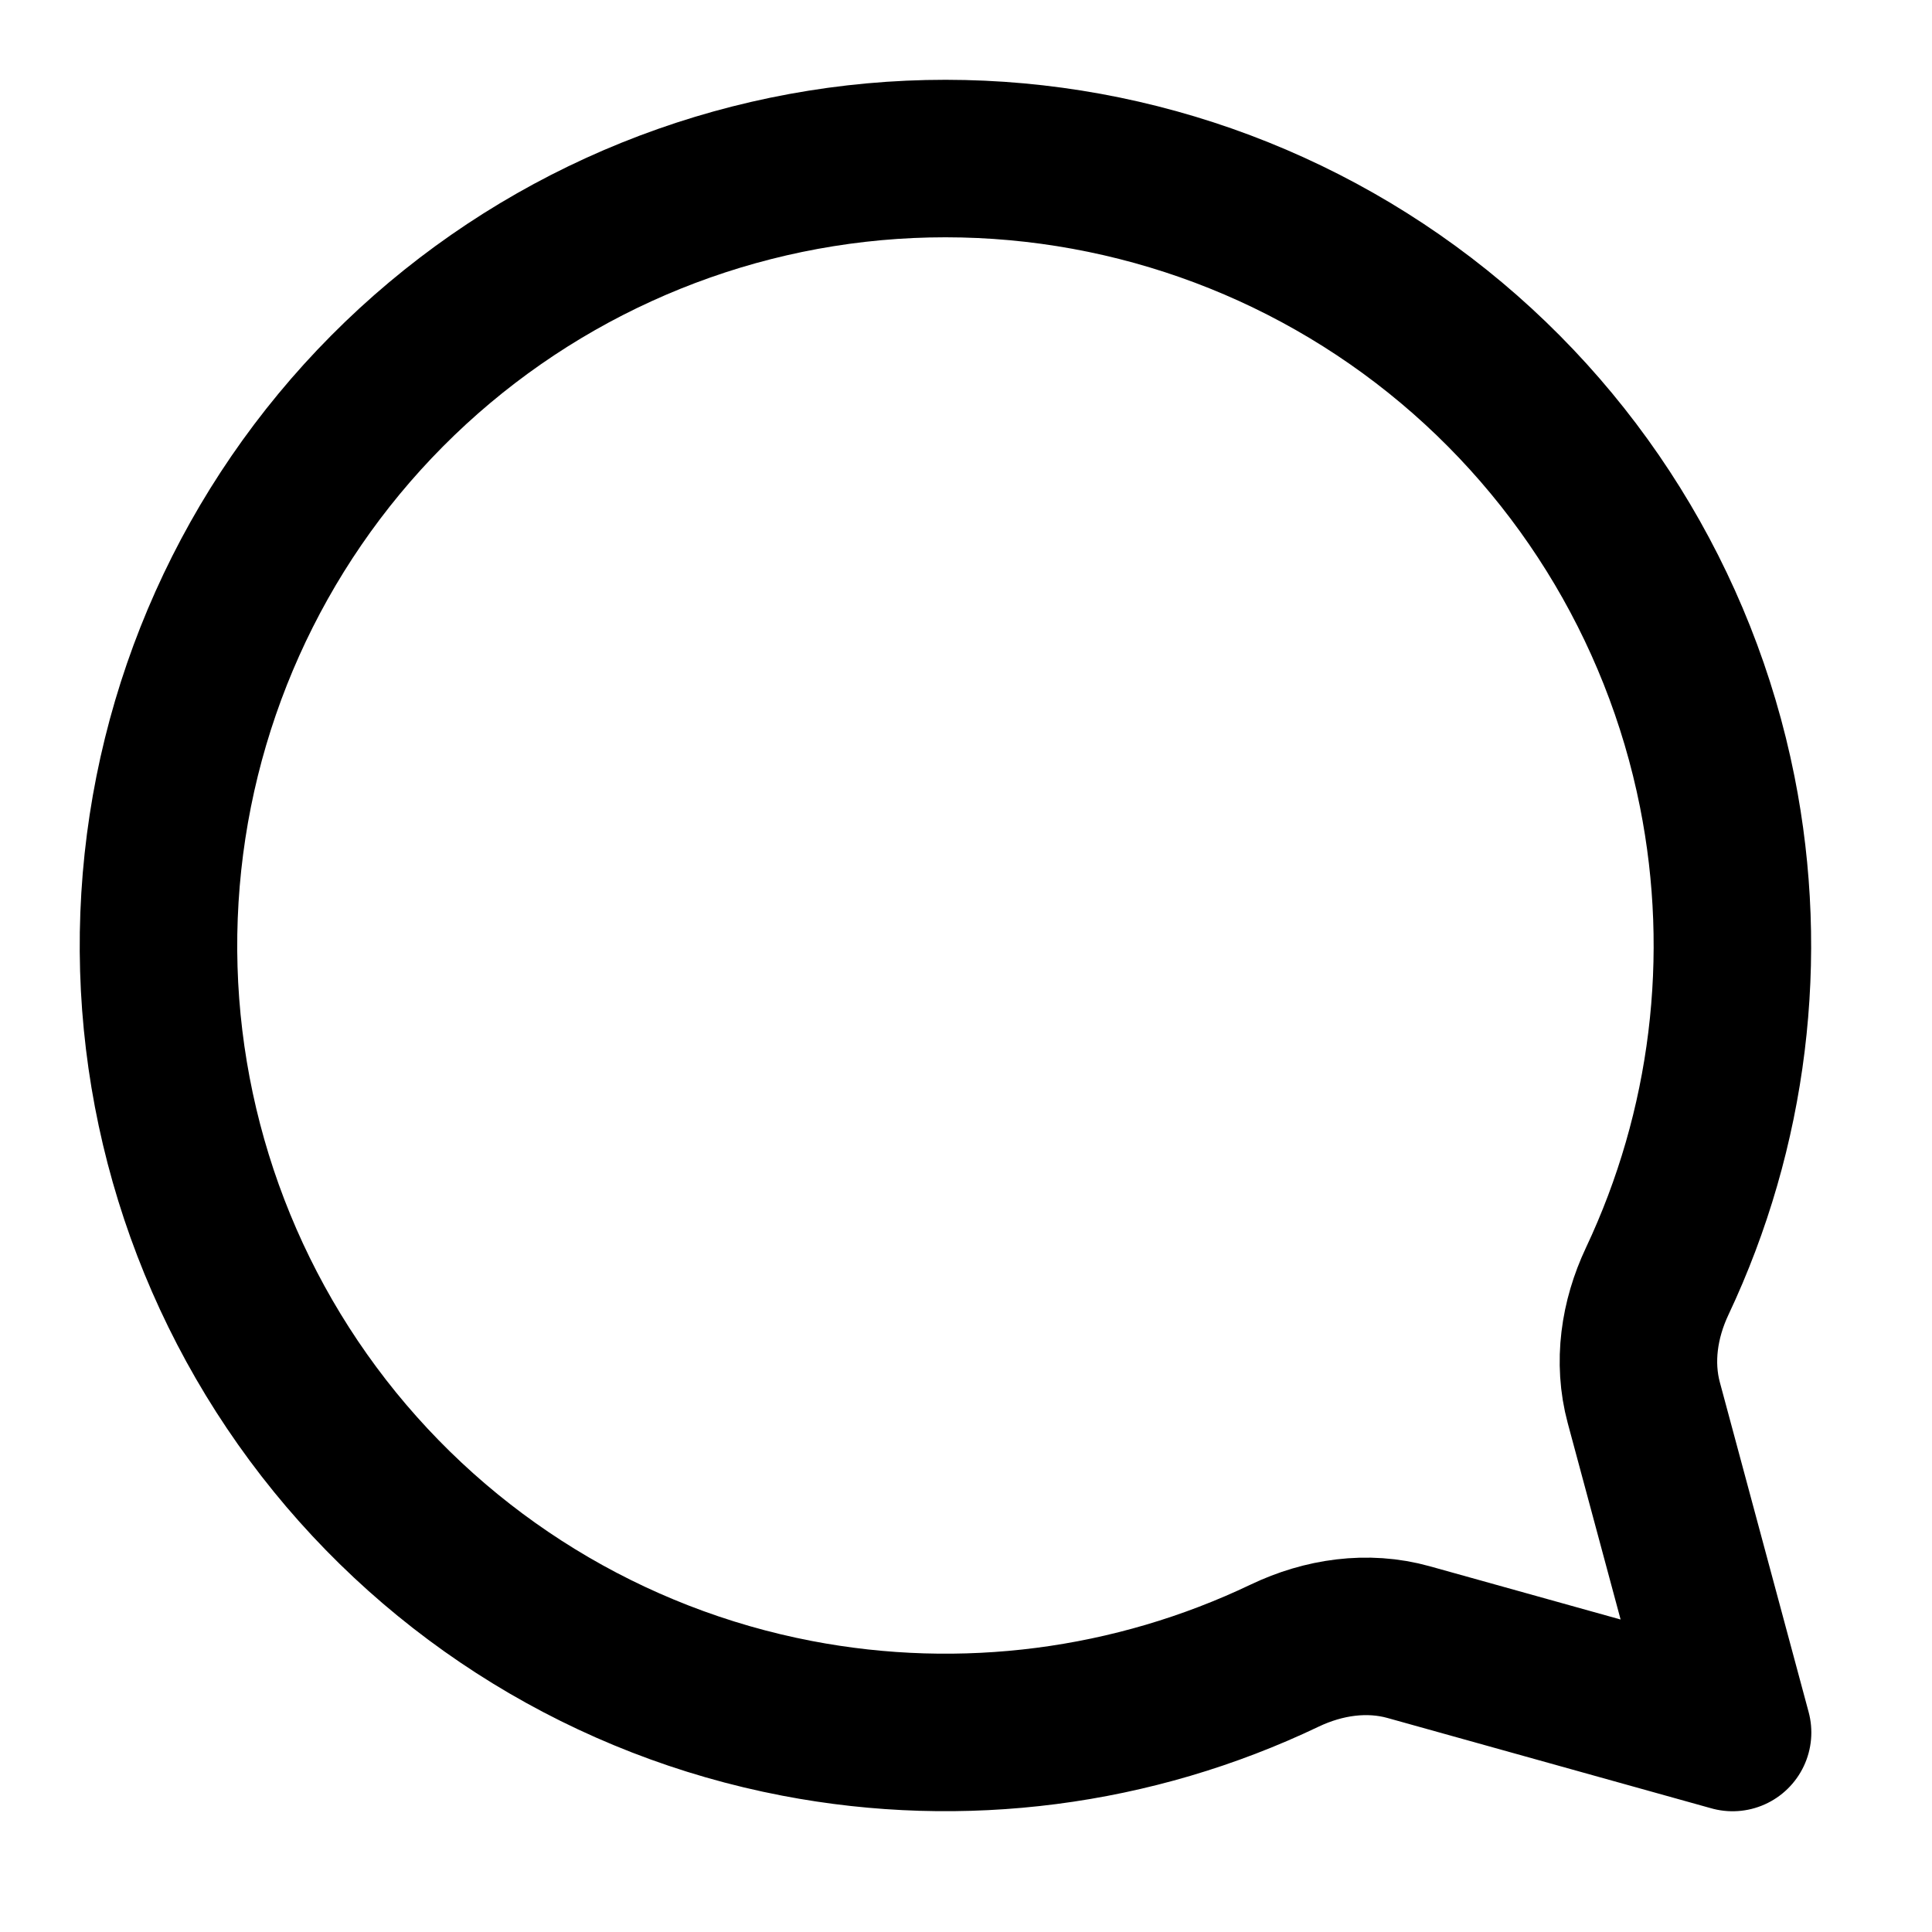
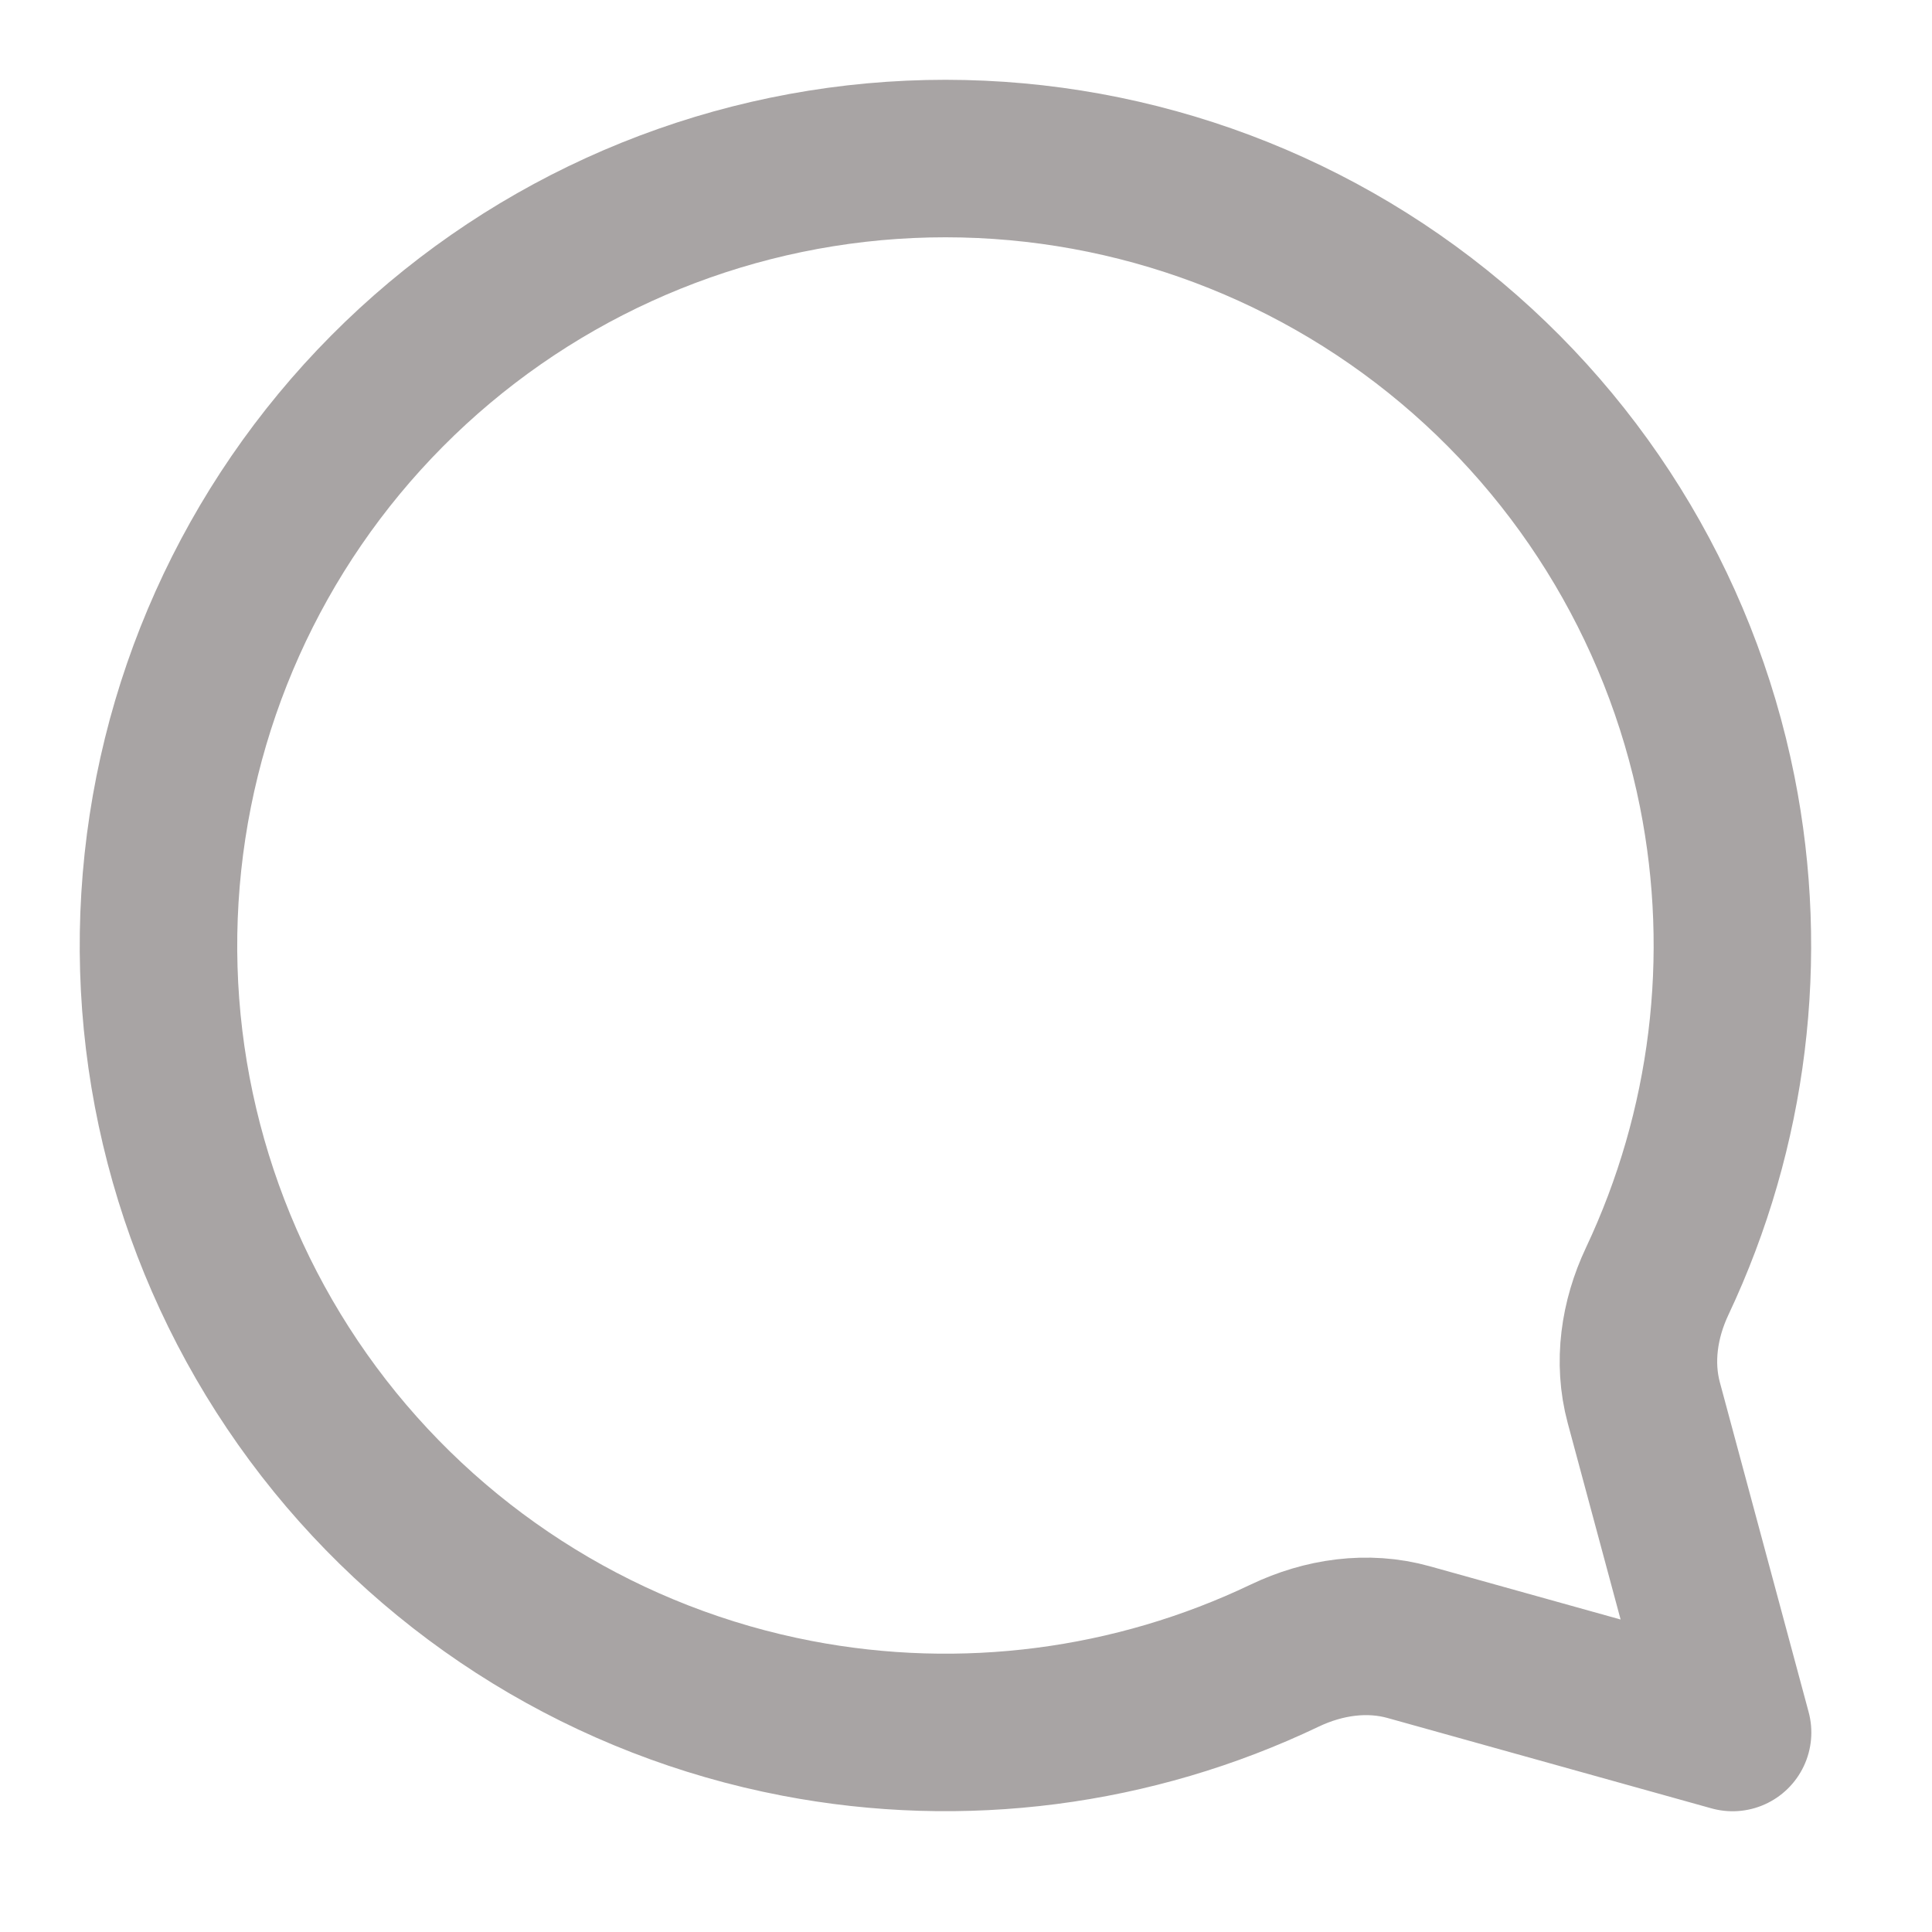
<svg xmlns="http://www.w3.org/2000/svg" width="23" height="23" viewBox="0 0 23 23" fill="none">
-   <path d="M19.569 16.699C19.439 16.216 19.515 15.706 19.728 15.254C20.582 13.444 20.837 11.4 20.443 9.424C19.998 7.192 18.755 5.198 16.948 3.815C15.14 2.432 12.89 1.755 10.619 1.909C8.349 2.064 6.212 3.04 4.608 4.655C3.004 6.27 2.043 8.413 1.904 10.685C1.765 12.957 2.459 15.202 3.854 17C5.25 18.798 7.252 20.027 9.487 20.456C11.46 20.835 13.495 20.569 15.295 19.709C15.756 19.489 16.278 19.412 16.769 19.549L20.626 20.625L19.569 16.699Z" stroke="currentColor" stroke-width="1.875" stroke-linejoin="round" />
+   <path d="M19.569 16.699C19.439 16.216 19.515 15.706 19.728 15.254C20.582 13.444 20.837 11.4 20.443 9.424C19.998 7.192 18.755 5.198 16.948 3.815C15.14 2.432 12.89 1.755 10.619 1.909C8.349 2.064 6.212 3.04 4.608 4.655C3.004 6.27 2.043 8.413 1.904 10.685C1.765 12.957 2.459 15.202 3.854 17C5.25 18.798 7.252 20.027 9.487 20.456C11.46 20.835 13.495 20.569 15.295 19.709C15.756 19.489 16.278 19.412 16.769 19.549L20.626 20.625L19.569 16.699Z" stroke="#A8A4A4" stroke-width="1.875" stroke-linejoin="round" />
</svg>
